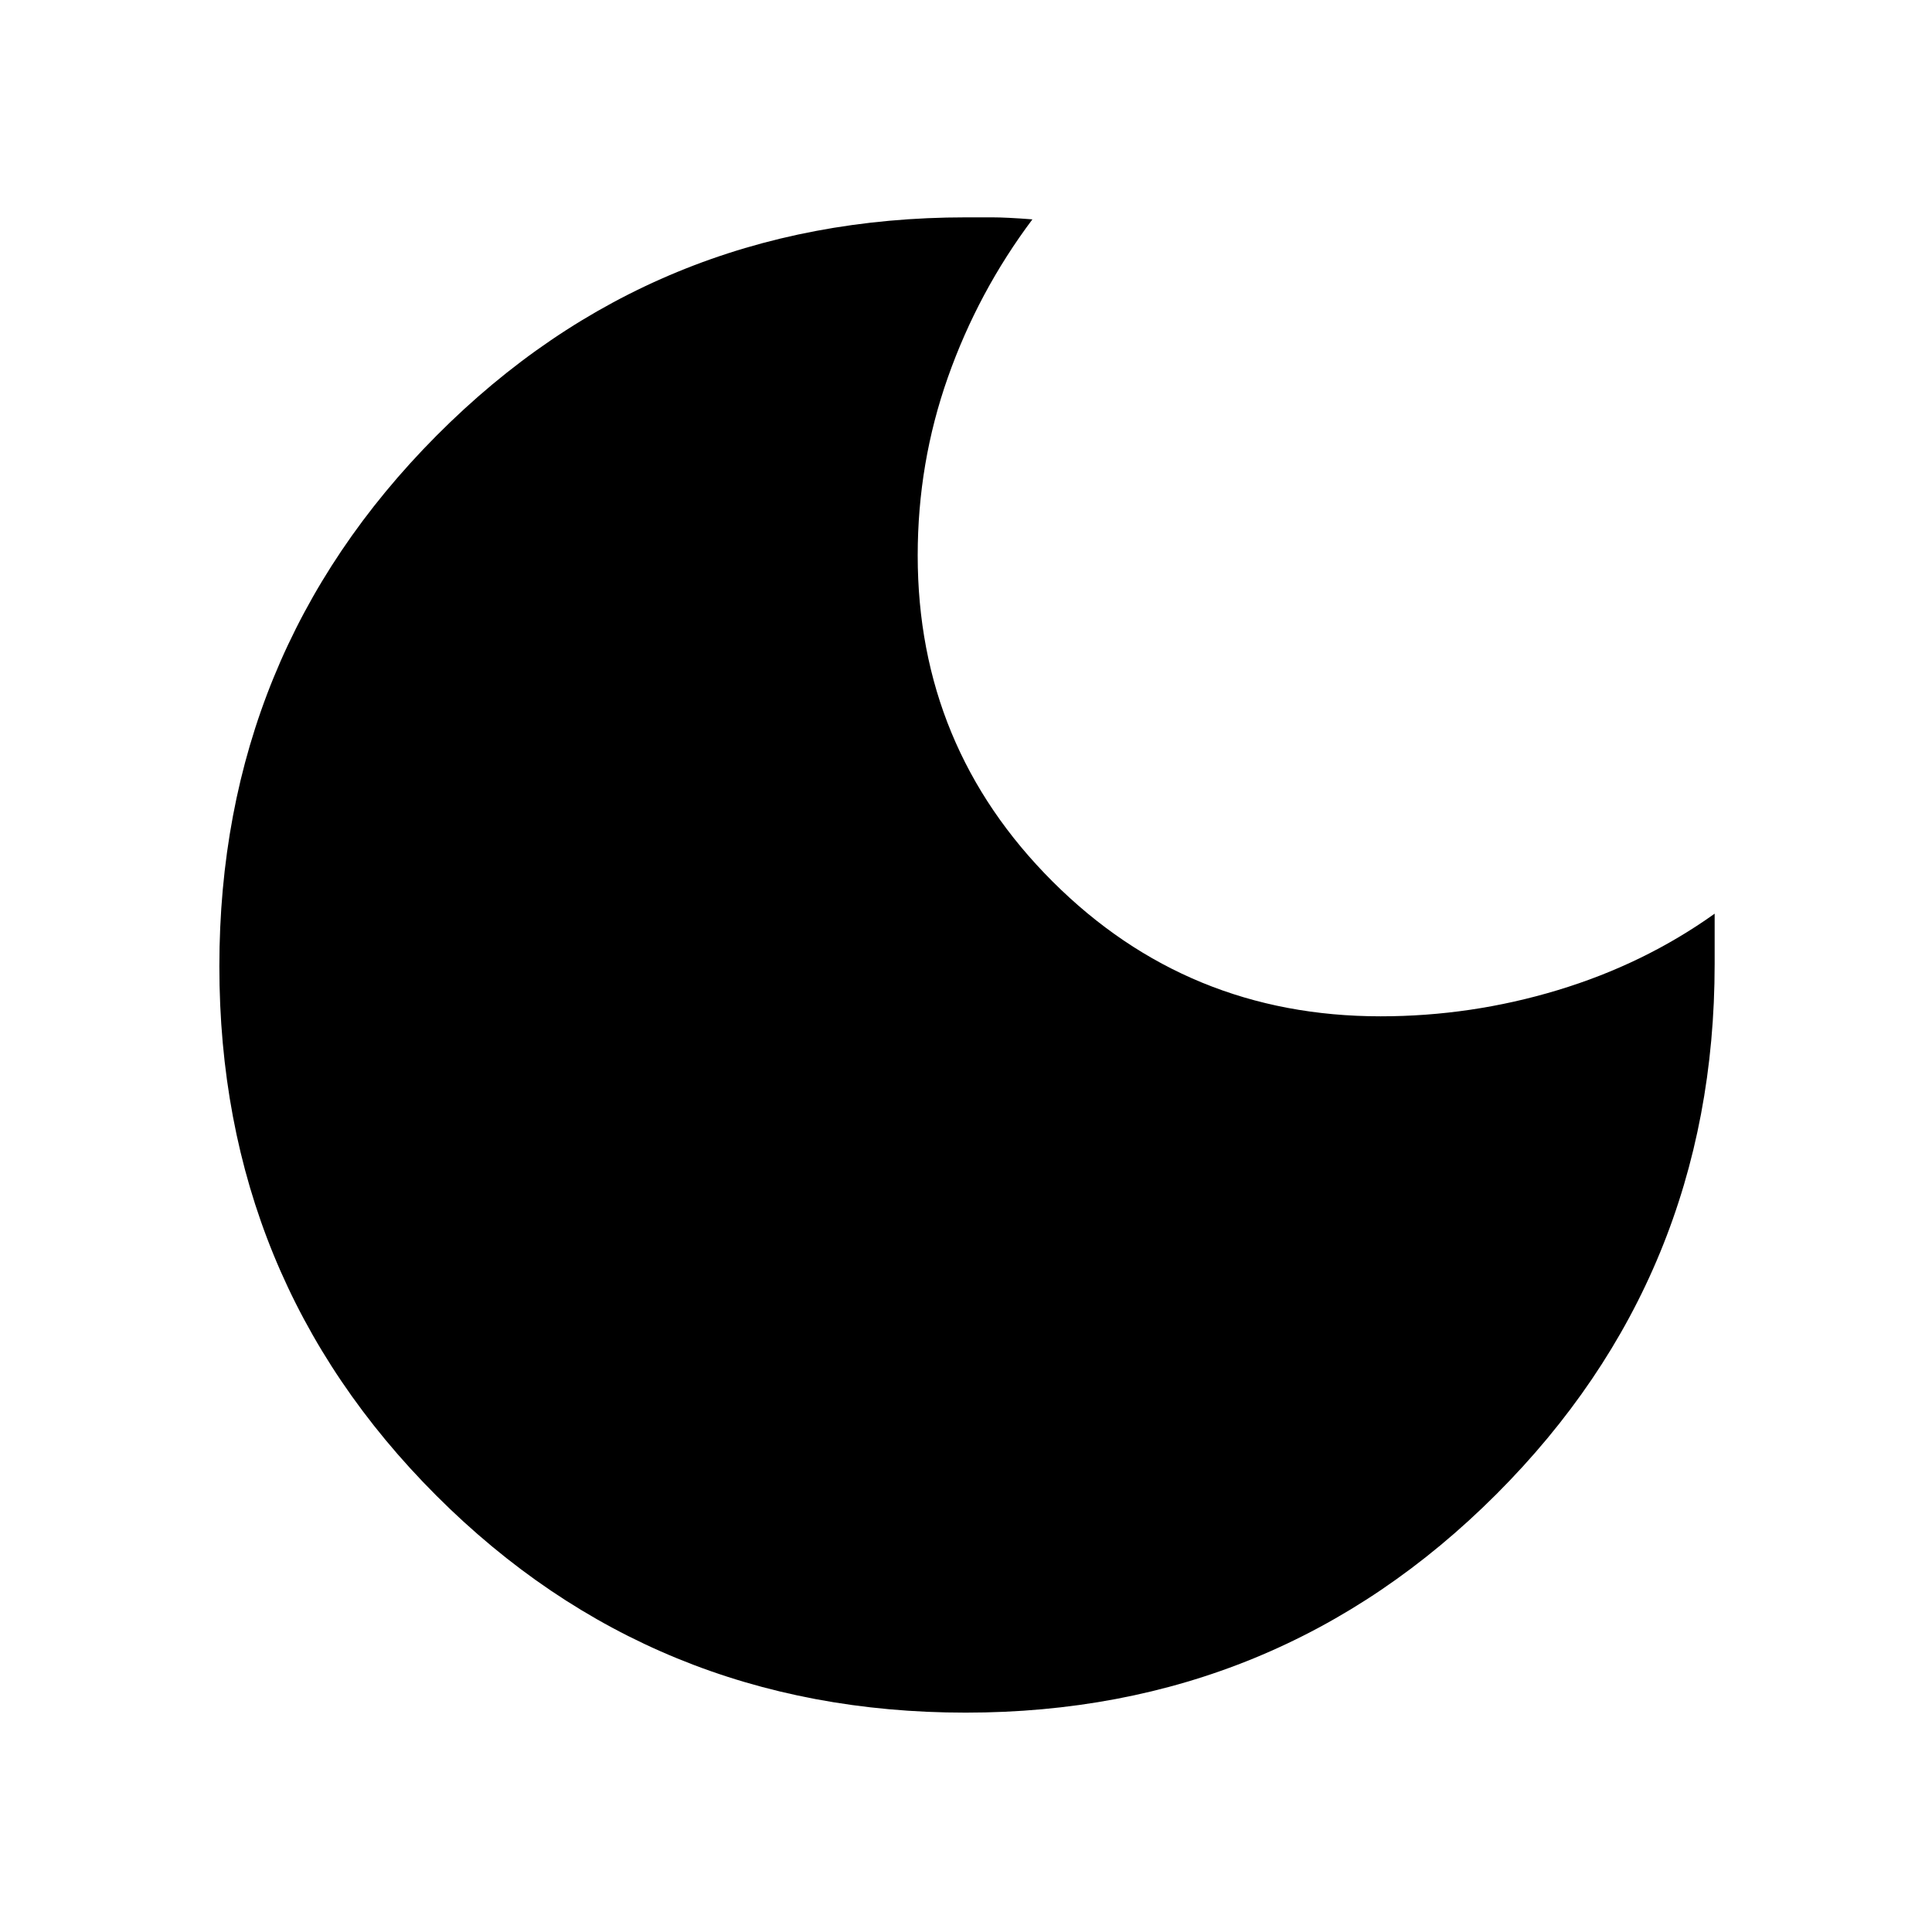
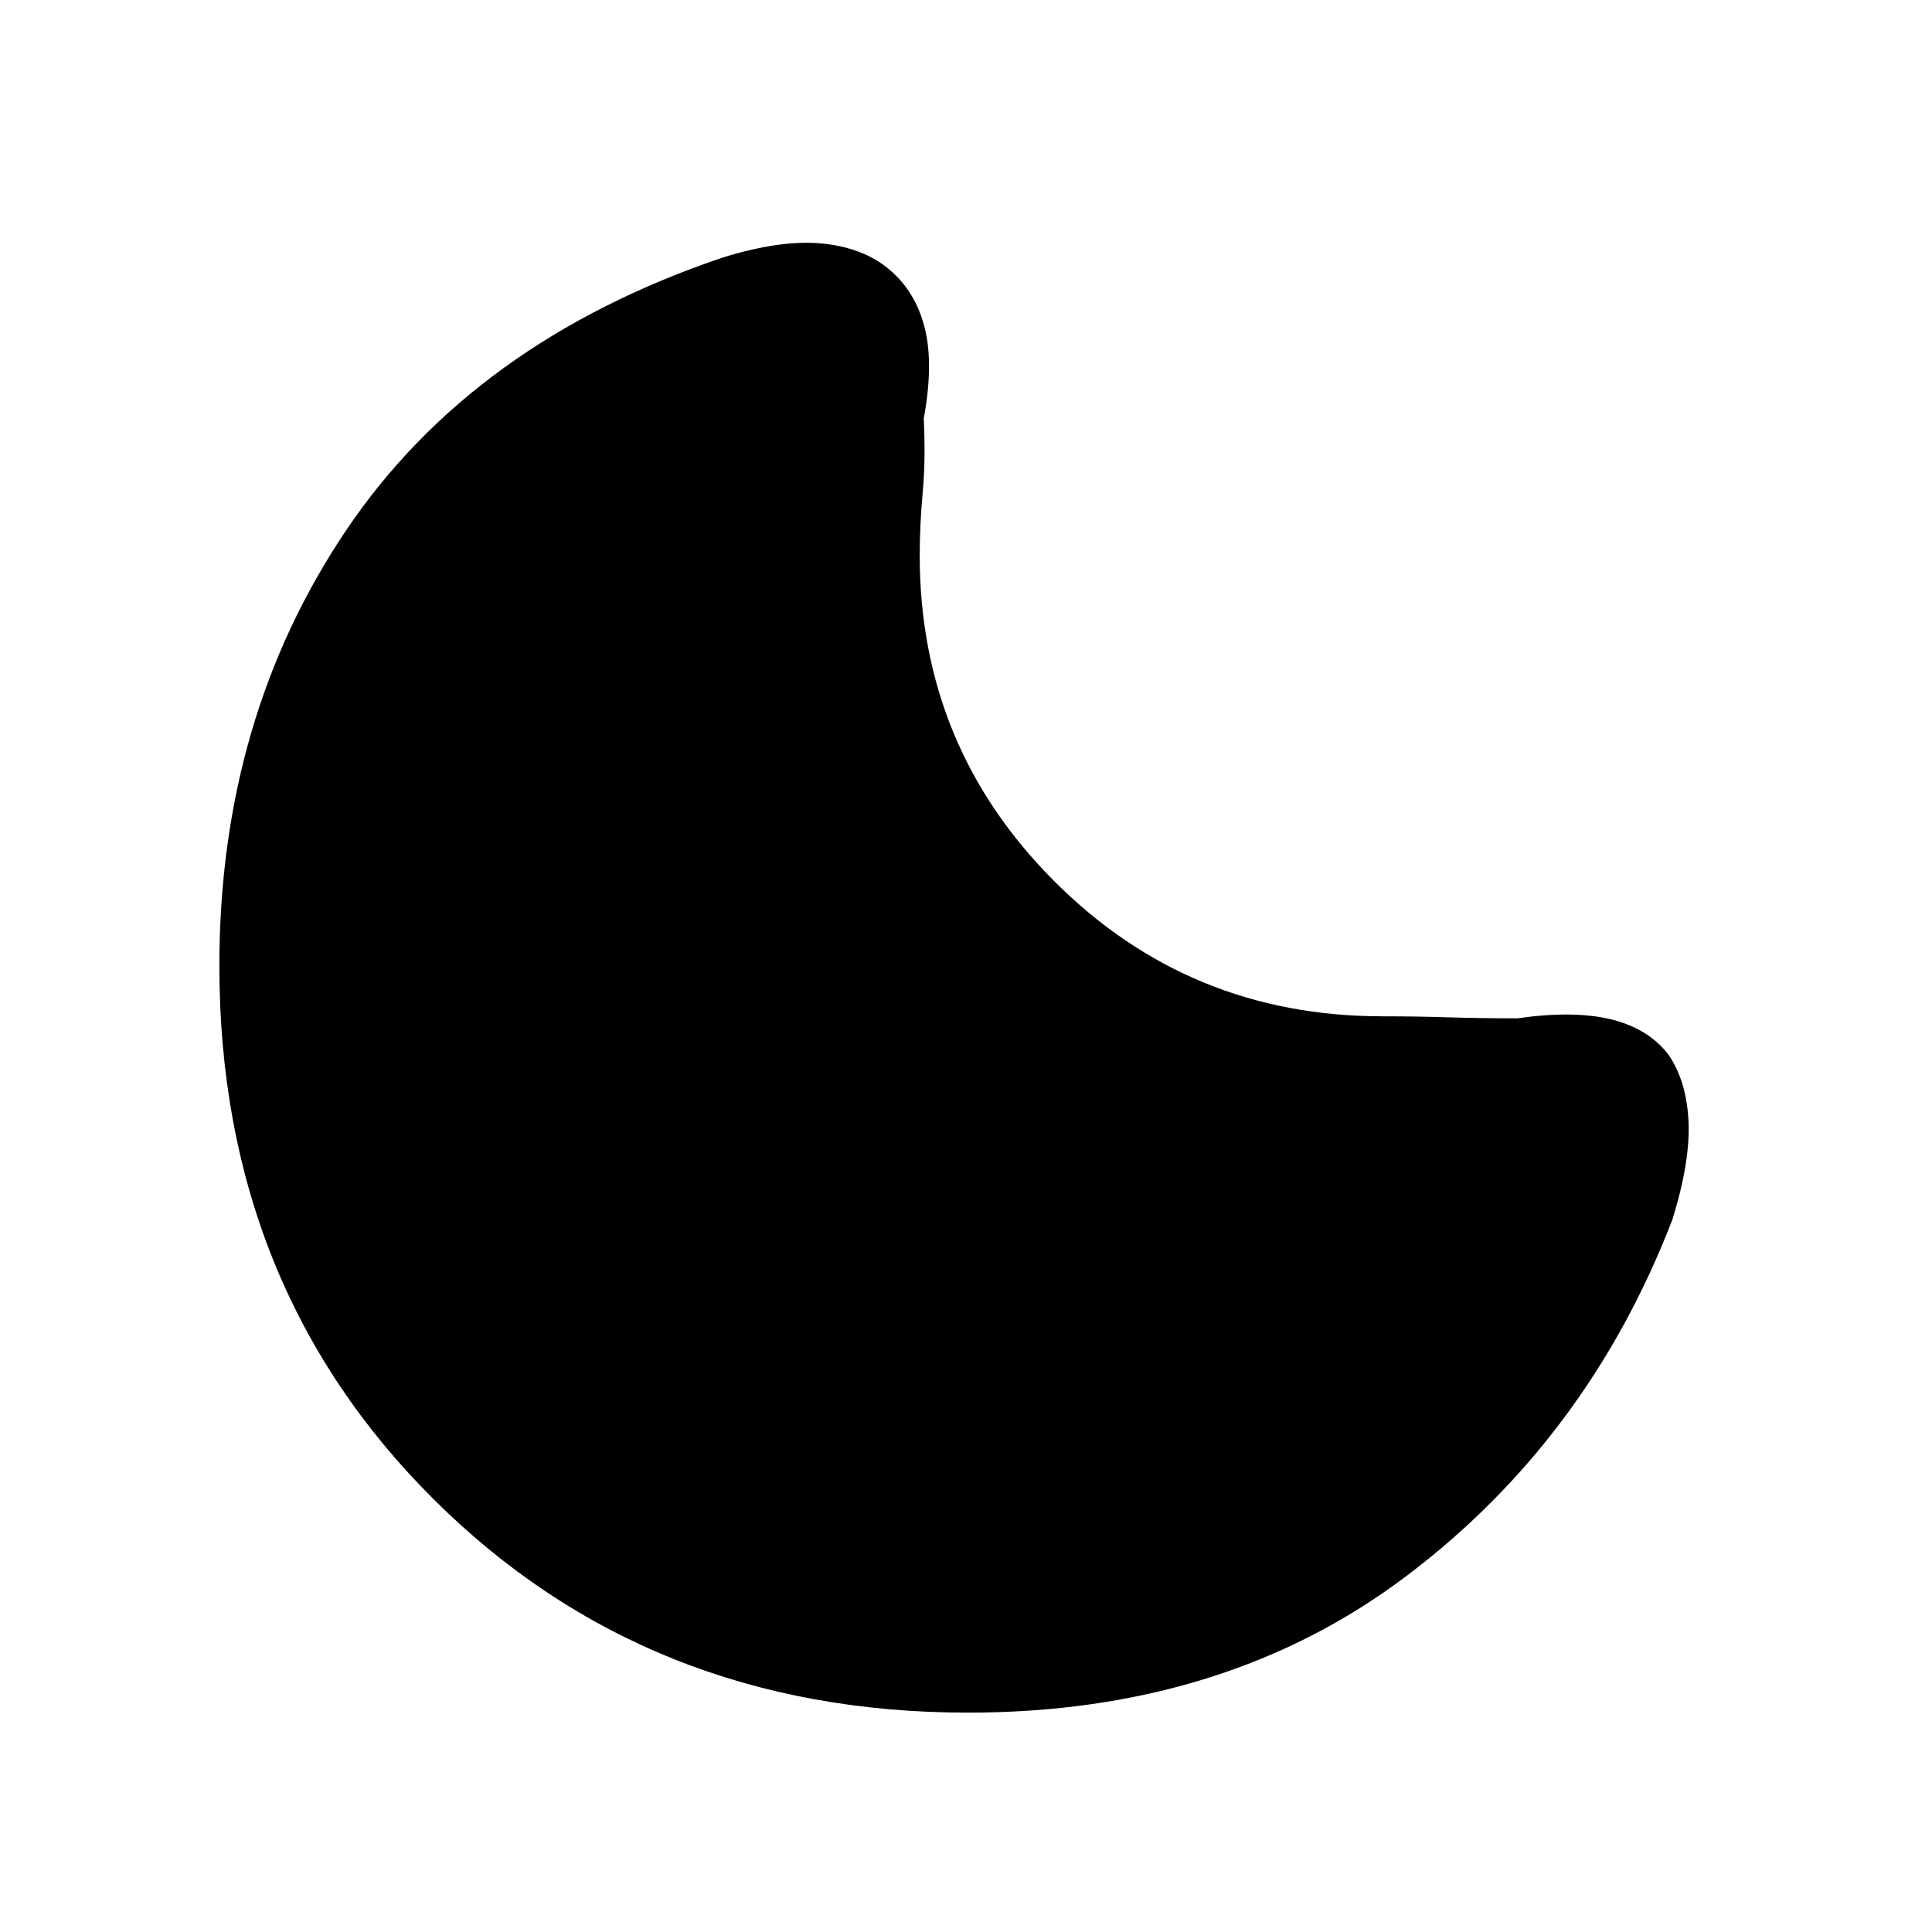
<svg xmlns="http://www.w3.org/2000/svg" height="48" viewBox="0 -960 960 960" width="48">
-   <path d="M479.824-109q-155.177 0-263-107.824Q109-324.647 109-479.824 109-635 216.875-743.5T480-852h13q7 0 20 1-27 36-42 78.5T456-684q0 95.083 67.042 162.042Q590.083-455 686-455q45 0 88-13t78-38v25q0 155-108.5 263.5T479.824-109Z" />
+   <path d="M481-109q-159 0-265.5-106T109-480q0-123 63-216.5T359-832q29-9 49.5-7t33.5 13q13 11 17.5 29t-.5 45q1 20-.5 36.5T457-684q0 95 67 162t163 67q16 0 32.5.5t34.5.5q28-4 46.5.5T829-436q9 13 10 33t-8 49q-42 109-132 177t-218 68Z" />
</svg>
